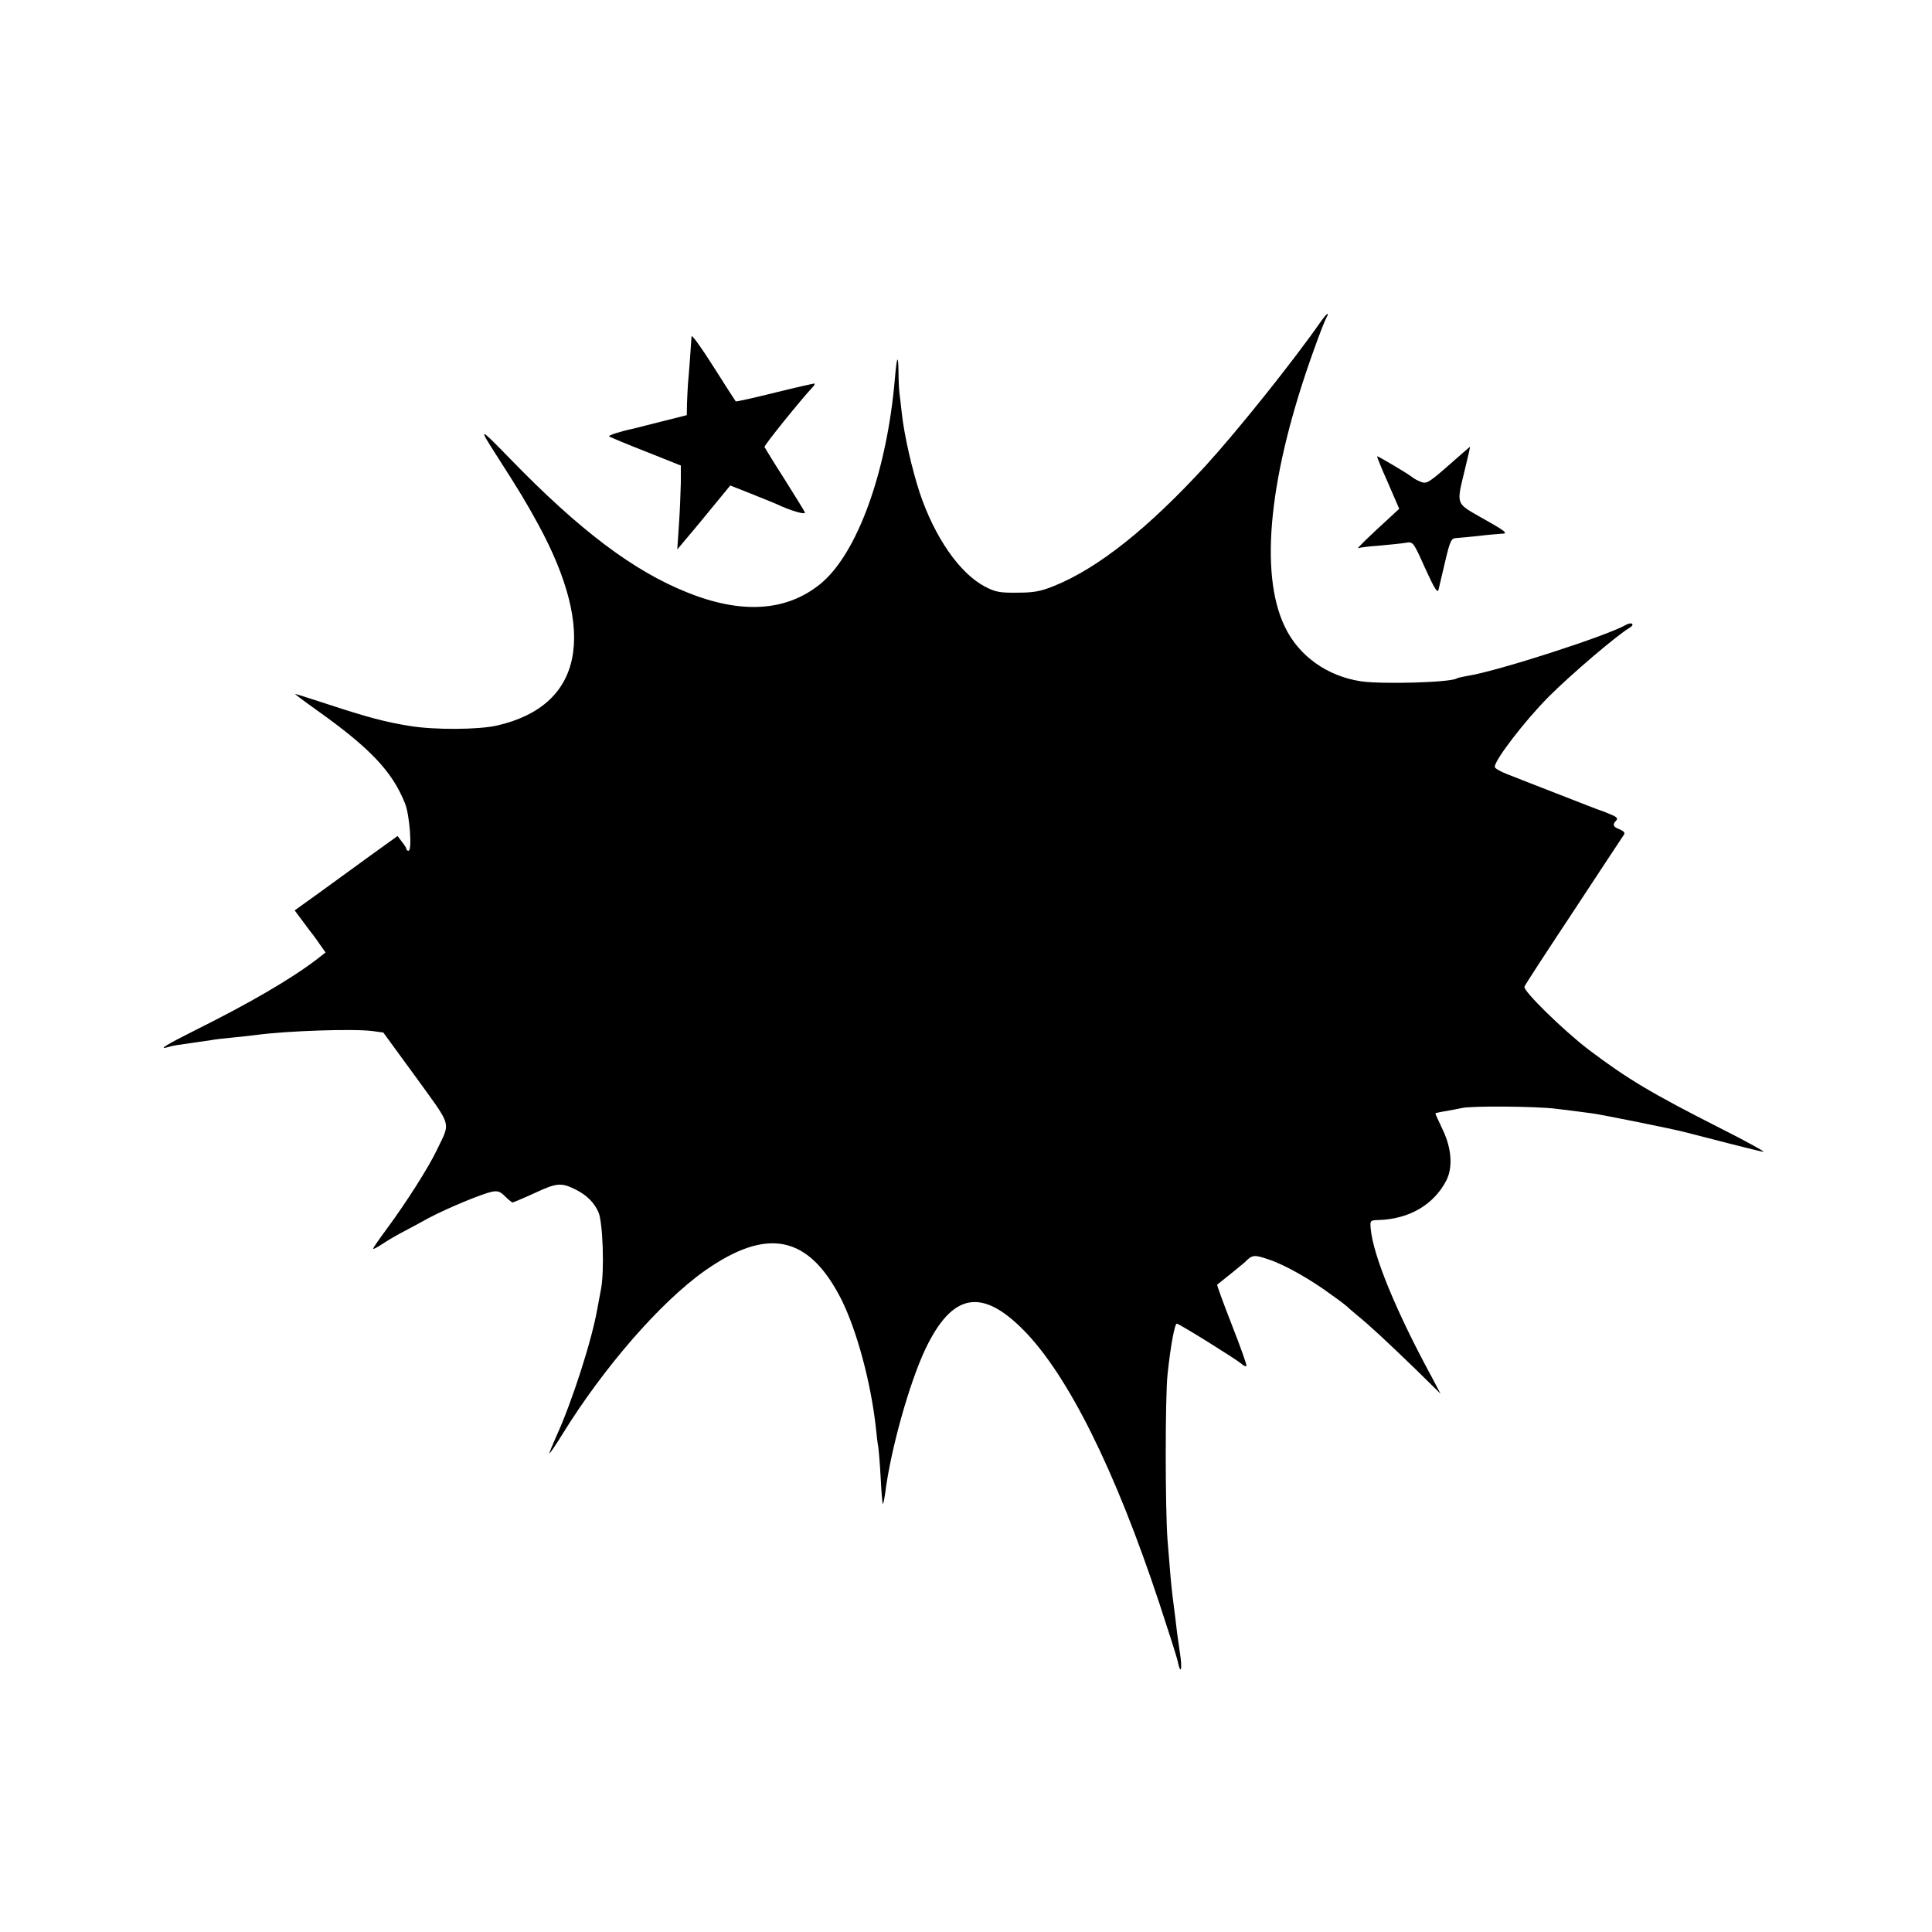
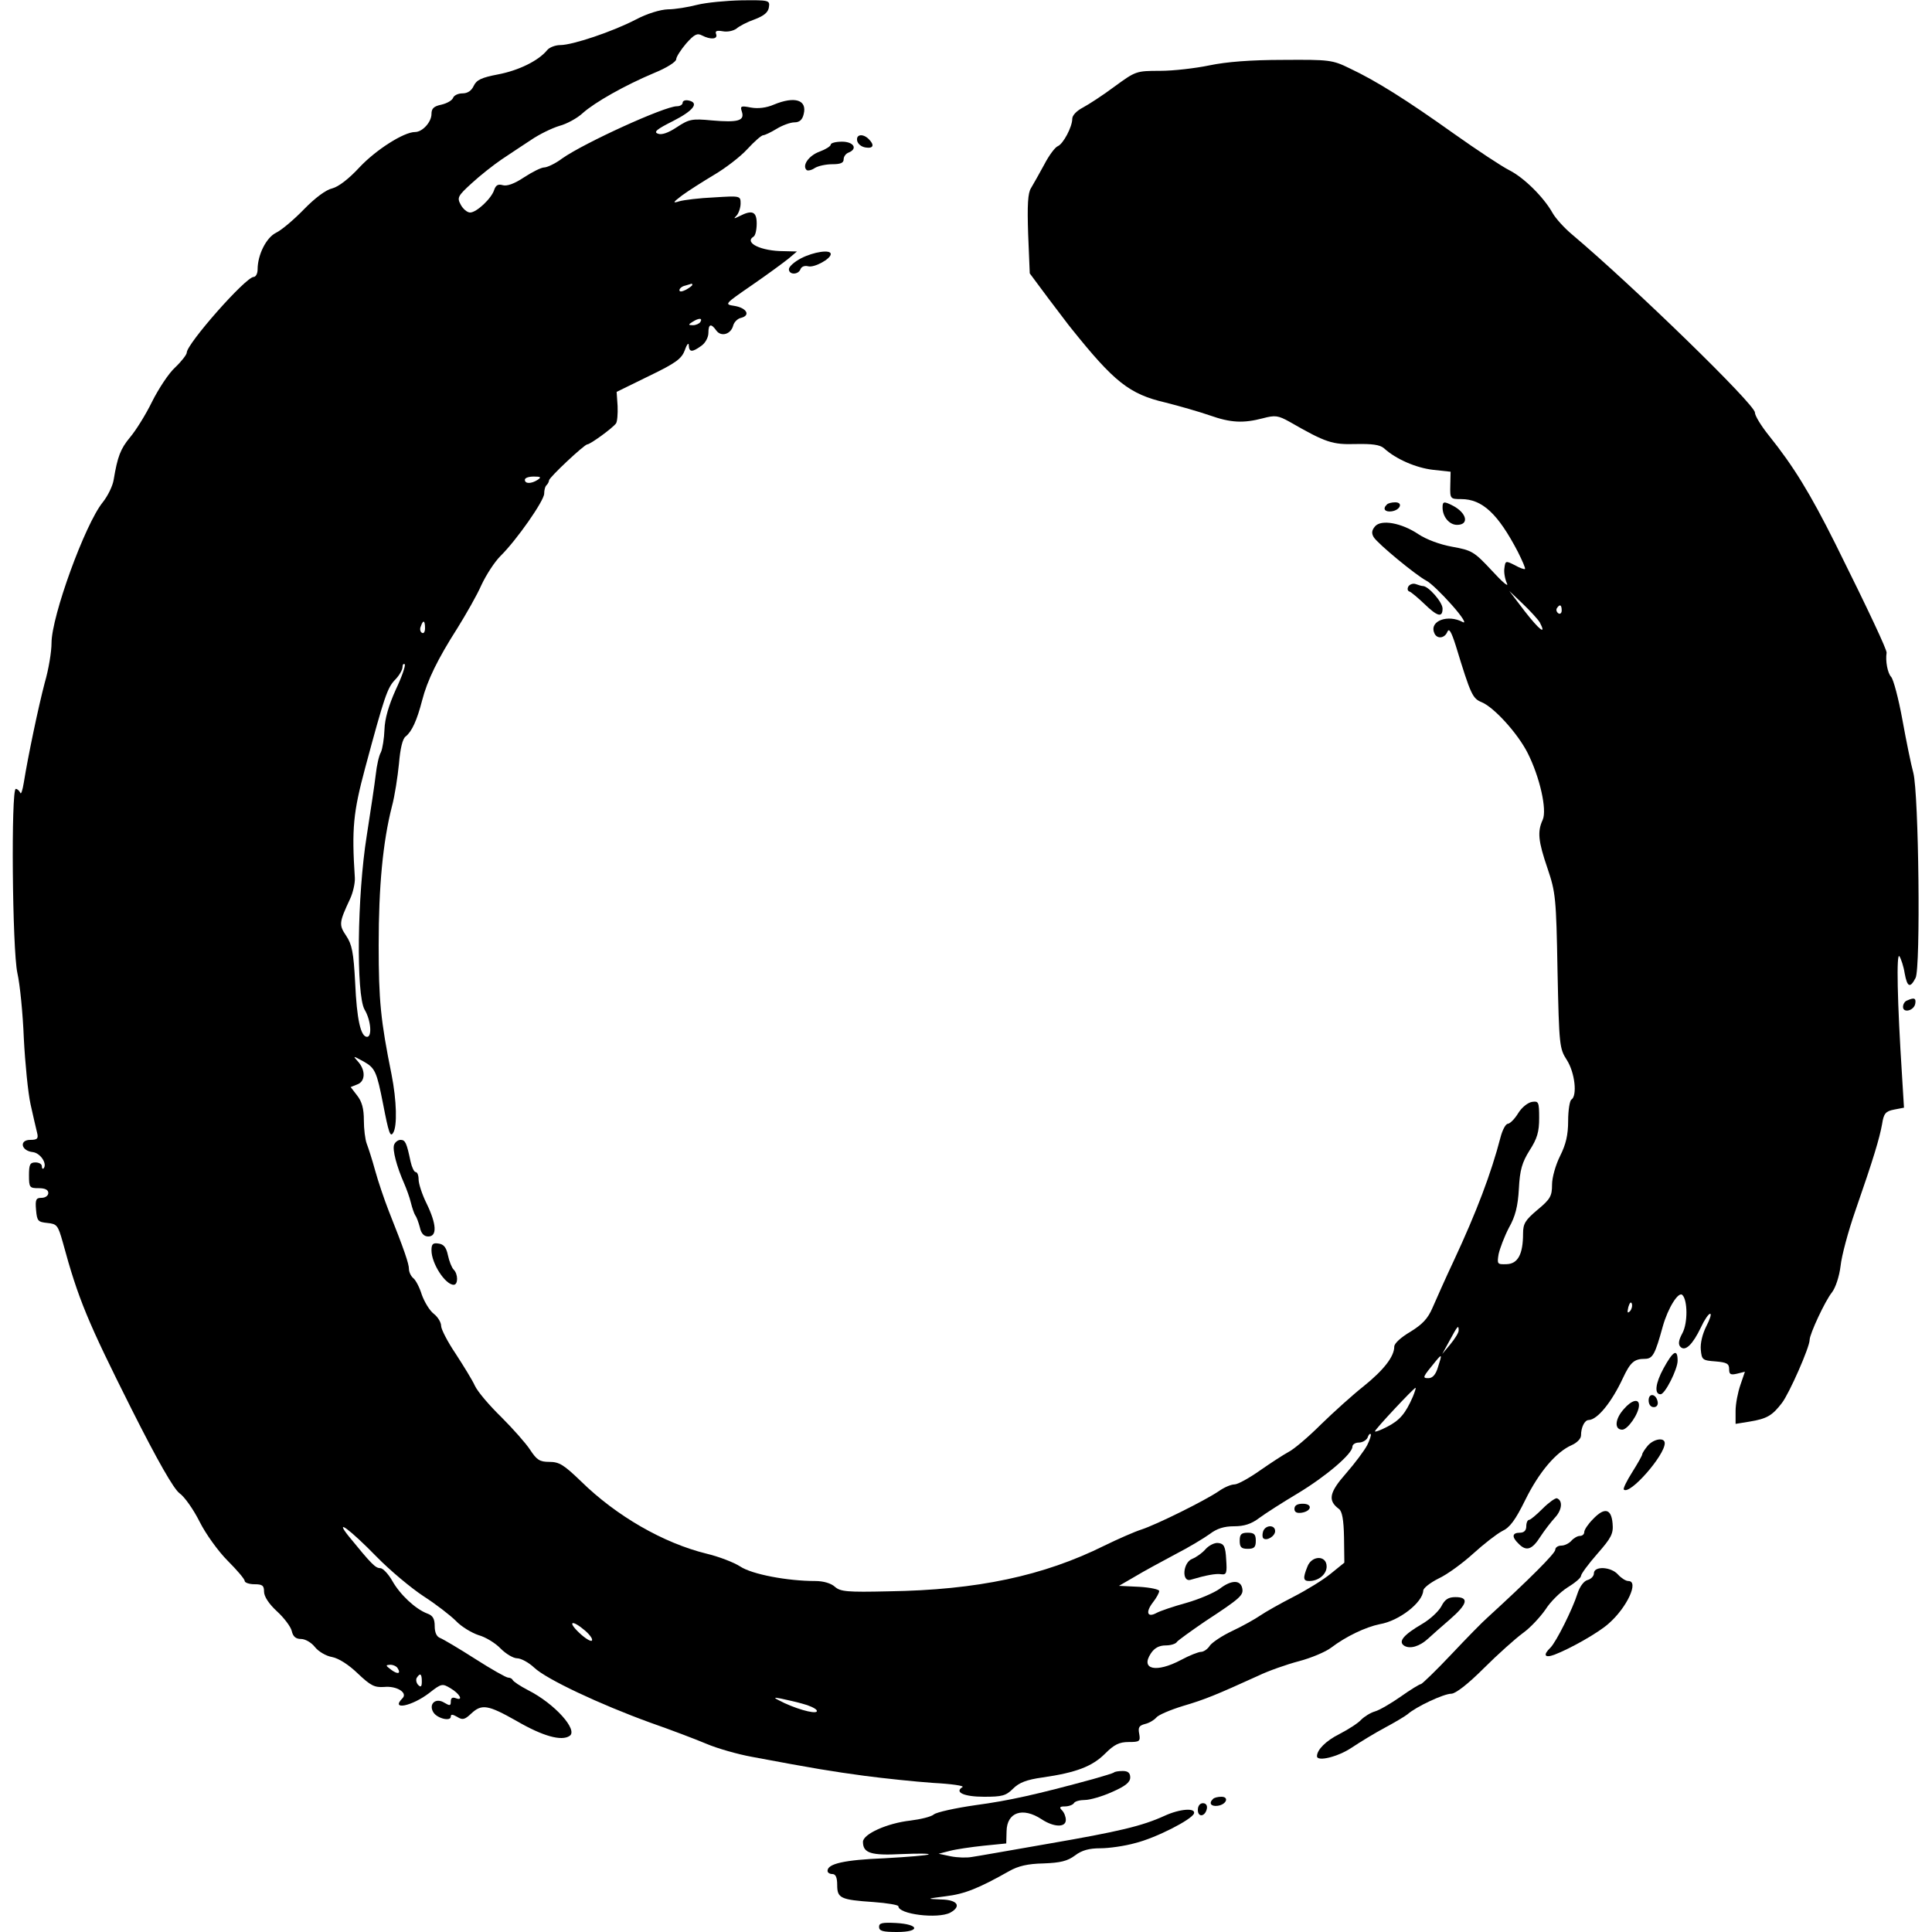
- <svg xmlns="http://www.w3.org/2000/svg" version="1.0" width="813pt" height="813pt" viewBox="0 0 813 813" preserveAspectRatio="xMidYMid meet">
-   <g transform="translate(0,813) scale(0.1,-0.1)" fill="#000000" stroke="none">
-     <path d="M5559 6778 c-117 -168 -350 -459 -484 -606 -243 -265 -454 -433 -640 -508 -57 -23 -86 -28 -155 -28 -74 -1 -92 3 -136 26 -106 56 -211 207 -274 395 -32 98 -65 241 -75 333 -3 30 -8 69 -10 85 -2 17 -4 57 -4 89 -1 79 -7 68 -15 -24 -33 -394 -159 -743 -316 -869 -142 -114 -330 -126 -558 -34 -226 90 -453 261 -745 562 -134 138 -137 138 -52 6 90 -141 113 -178 169 -280 251 -460 189 -765 -172 -848 -79 -18 -263 -19 -367 -2 -106 17 -183 38 -344 91 -74 24 -136 44 -139 44 -3 0 37 -30 89 -67 225 -160 319 -258 373 -393 20 -48 31 -200 15 -200 -5 0 -9 3 -9 8 0 4 -9 18 -19 30 l-18 24 -114 -82 c-63 -46 -160 -116 -216 -157 l-103 -74 35 -47 c19 -26 38 -51 43 -57 4 -5 18 -24 30 -42 l22 -31 -37 -29 c-110 -84 -284 -185 -515 -300 -116 -58 -157 -83 -110 -69 18 6 40 9 132 22 30 4 57 8 60 9 3 1 39 5 80 9 41 4 86 9 100 11 124 17 411 27 489 16 l44 -6 138 -189 c154 -213 145 -184 87 -306 -36 -75 -129 -221 -211 -332 -31 -42 -57 -79 -57 -83 0 -3 17 6 37 19 21 14 58 36 83 49 25 13 77 41 115 62 78 41 219 100 265 110 24 5 35 1 55 -19 14 -14 29 -26 32 -26 3 0 46 18 94 40 92 43 111 44 170 15 48 -24 78 -54 97 -95 19 -42 26 -249 11 -325 -5 -27 -12 -63 -15 -80 -22 -130 -106 -393 -173 -539 -17 -38 -30 -70 -29 -72 2 -1 26 34 53 78 175 284 415 559 600 690 264 186 438 150 575 -119 65 -130 125 -350 146 -543 3 -30 7 -66 10 -80 2 -14 7 -72 10 -130 3 -58 7 -107 9 -108 2 -2 6 18 10 45 23 184 102 465 170 608 112 233 235 257 412 78 186 -188 385 -586 571 -1148 38 -115 73 -225 77 -242 14 -69 22 -38 9 40 -7 45 -15 107 -18 137 -4 30 -9 73 -12 95 -6 49 -10 98 -21 235 -10 133 -10 602 0 695 12 116 30 215 39 215 10 0 244 -146 271 -168 9 -9 19 -13 22 -10 3 2 -25 80 -61 172 -36 92 -64 169 -62 170 6 4 113 91 118 96 29 30 38 31 99 10 67 -22 177 -84 267 -151 33 -23 61 -45 64 -48 3 -4 21 -19 40 -35 53 -43 123 -108 244 -225 l108 -106 -37 70 c-152 280 -247 513 -257 625 -3 34 -2 35 33 36 129 4 232 64 285 166 28 54 23 134 -14 212 -18 38 -32 69 -32 71 0 1 21 6 48 10 26 5 54 10 62 12 37 10 315 8 400 -3 52 -6 119 -15 149 -19 45 -6 342 -66 391 -79 80 -21 310 -80 330 -83 14 -3 -67 42 -180 99 -292 148 -392 208 -555 331 -107 82 -277 248 -270 265 2 7 96 151 208 320 111 169 206 313 211 320 5 8 -2 15 -18 22 -28 10 -32 20 -15 37 9 9 2 16 -26 27 -21 9 -39 16 -41 16 -2 0 -79 30 -171 66 -93 36 -192 75 -220 86 -29 11 -53 25 -53 31 0 29 125 192 225 293 93 94 294 265 345 294 8 5 12 11 8 15 -3 3 -14 2 -25 -4 -78 -46 -547 -197 -667 -215 -21 -4 -42 -8 -46 -11 -27 -17 -315 -25 -403 -12 -144 22 -263 108 -321 231 -109 228 -64 646 123 1164 22 62 45 121 51 132 17 31 4 23 -21 -12z" />
-     <path d="M2910 6714 c-1 -24 -11 -158 -15 -199 -1 -16 -3 -53 -4 -81 l-1 -51 -107 -27 c-60 -15 -115 -29 -123 -31 -48 -10 -101 -27 -97 -31 3 -3 72 -32 154 -64 l148 -59 0 -73 c-1 -40 -4 -120 -8 -176 l-7 -104 37 44 c21 24 71 85 112 135 l74 90 86 -34 c47 -19 95 -38 106 -43 61 -29 126 -48 122 -36 -3 7 -42 70 -86 140 -45 70 -82 131 -84 135 -2 7 154 200 201 250 7 7 12 15 10 17 -2 1 -77 -16 -166 -38 -89 -22 -164 -39 -166 -37 -2 2 -45 69 -95 148 -50 79 -91 136 -91 125z" />
-     <path d="M6095 6171 c-81 -71 -92 -78 -115 -69 -14 5 -32 15 -40 22 -16 13 -139 86 -145 86 -2 0 18 -50 45 -110 l48 -111 -40 -37 c-78 -71 -143 -134 -133 -129 6 3 46 8 90 11 44 4 94 9 111 12 30 5 31 5 81 -107 42 -92 53 -108 57 -88 3 13 16 67 28 119 21 88 25 95 48 96 14 1 57 5 95 9 39 5 80 8 92 9 32 0 22 9 -82 67 -110 63 -107 53 -71 202 13 53 23 97 22 97 -1 0 -42 -36 -91 -79z" />
+ <svg xmlns="http://www.w3.org/2000/svg" version="1.0" width="600pt" height="600pt" viewBox="0 0 600 600" preserveAspectRatio="xMidYMid meet">
+   <g transform="translate(0,600) scale(0.1,-0.1)" fill="#000000" stroke="none">
+     <path d="M2165 5985 c-27 -7 -68 -14 -91 -14 -24 -1 -64 -13 -100 -32 -71 -37 -196 -79 -234 -79 -15 0 -34 -7 -41 -16 -27 -33 -89 -63 -152 -75 -52 -10 -67 -17 -76 -36 -7 -15 -19 -23 -35 -23 -13 0 -26 -6 -29 -14 -3 -8 -19 -17 -36 -21 -24 -5 -31 -12 -31 -29 0 -25 -28 -56 -51 -56 -35 0 -121 -55 -172 -109 -34 -37 -66 -61 -85 -66 -19 -4 -53 -29 -88 -65 -31 -32 -70 -65 -87 -73 -30 -15 -57 -68 -57 -114 0 -13 -6 -23 -12 -23 -25 0 -208 -208 -208 -235 0 -6 -16 -27 -36 -46 -20 -18 -52 -67 -72 -107 -20 -41 -51 -90 -68 -110 -30 -36 -39 -60 -51 -132 -3 -19 -18 -50 -34 -70 -55 -68 -159 -354 -159 -437 0 -27 -9 -82 -21 -123 -20 -76 -52 -229 -65 -310 -4 -25 -9 -39 -11 -32 -3 6 -9 12 -14 12 -15 0 -11 -499 5 -572 8 -35 17 -126 20 -203 4 -77 13 -169 21 -205 8 -36 17 -75 20 -87 5 -19 1 -23 -21 -23 -35 0 -29 -34 8 -38 24 -3 46 -37 33 -51 -3 -2 -5 1 -5 7 0 7 -9 12 -20 12 -17 0 -20 -7 -20 -40 0 -38 2 -40 30 -40 20 0 30 -5 30 -15 0 -8 -9 -15 -21 -15 -17 0 -20 -5 -17 -38 3 -34 6 -37 35 -40 30 -3 33 -7 48 -60 48 -177 78 -248 213 -517 82 -163 131 -248 149 -262 16 -11 44 -51 63 -89 19 -38 58 -92 87 -121 29 -29 53 -57 53 -63 0 -5 14 -10 30 -10 25 0 30 -4 30 -23 0 -15 15 -38 40 -61 22 -20 43 -48 46 -61 4 -18 13 -25 29 -25 13 0 32 -11 43 -25 11 -14 35 -28 53 -31 21 -4 52 -24 80 -51 40 -38 52 -44 82 -42 39 4 74 -18 57 -35 -39 -39 30 -25 84 17 37 29 40 29 65 14 29 -17 41 -40 17 -31 -11 4 -16 1 -16 -10 0 -14 -3 -14 -20 -4 -27 17 -50 -4 -34 -30 12 -19 54 -29 54 -13 0 8 6 7 20 -1 16 -10 23 -9 43 10 33 31 52 28 142 -23 81 -47 139 -63 164 -46 27 18 -46 100 -129 142 -25 13 -46 27 -48 32 -2 4 -8 7 -14 7 -6 0 -52 26 -102 58 -50 32 -99 61 -109 65 -11 4 -17 17 -17 37 0 23 -6 33 -23 39 -37 14 -85 59 -109 102 -12 21 -29 39 -37 39 -15 0 -27 12 -98 99 -47 59 4 21 87 -64 41 -42 107 -97 145 -122 39 -25 84 -60 101 -77 17 -18 49 -37 70 -44 22 -6 53 -25 69 -42 16 -16 39 -30 51 -30 12 0 36 -13 53 -29 38 -36 204 -114 361 -171 63 -22 142 -52 175 -66 33 -14 96 -32 140 -40 197 -37 247 -45 350 -59 61 -8 156 -18 213 -22 57 -3 98 -9 91 -13 -26 -16 5 -30 67 -30 56 0 68 3 90 25 19 19 42 28 92 35 104 15 154 34 194 74 28 28 44 36 73 36 34 0 37 2 33 25 -4 20 -1 26 18 31 13 3 28 12 35 20 6 8 44 24 83 36 68 20 102 34 234 94 31 15 88 35 126 45 38 10 83 29 100 42 46 35 107 64 151 73 60 10 133 67 135 104 0 8 22 25 48 38 26 12 74 47 107 77 33 30 73 61 90 70 24 11 41 34 72 97 43 87 96 149 144 170 16 7 29 20 29 30 0 25 11 48 24 48 27 1 71 55 106 130 23 49 35 60 68 60 25 0 32 14 56 101 16 57 49 110 61 97 16 -16 17 -86 0 -118 -12 -22 -14 -35 -6 -43 15 -15 38 8 63 60 11 24 24 43 29 43 5 0 -1 -18 -12 -39 -12 -24 -19 -53 -17 -73 3 -31 5 -33 46 -36 35 -3 42 -7 42 -24 0 -16 4 -19 25 -14 l24 6 -14 -41 c-8 -23 -15 -59 -15 -81 l0 -40 43 7 c55 9 71 19 101 58 23 30 86 173 86 196 0 18 48 121 69 147 11 14 23 49 27 82 3 31 24 109 46 172 57 164 75 225 83 269 5 33 11 40 37 45 l31 6 -6 98 c-15 233 -18 387 -8 372 5 -8 13 -32 16 -52 8 -44 17 -48 34 -15 16 30 10 571 -7 637 -7 25 -22 99 -34 165 -12 66 -28 126 -35 133 -11 12 -18 49 -14 75 1 9 -54 127 -159 338 -79 158 -130 241 -207 337 -24 30 -43 61 -43 71 0 25 -375 390 -568 553 -24 20 -51 50 -60 66 -28 50 -89 110 -134 133 -24 12 -101 63 -173 114 -146 104 -241 164 -324 203 -53 26 -63 27 -206 26 -101 0 -176 -6 -229 -17 -43 -9 -112 -17 -153 -17 -75 0 -76 -1 -142 -49 -36 -27 -81 -56 -98 -65 -19 -10 -33 -24 -33 -35 0 -25 -28 -78 -45 -85 -8 -3 -27 -28 -42 -57 -15 -28 -34 -61 -41 -73 -10 -15 -12 -53 -9 -143 l5 -122 58 -78 c33 -43 64 -85 71 -93 133 -166 180 -204 292 -230 44 -11 106 -29 138 -40 65 -23 104 -25 165 -9 38 10 47 9 83 -11 113 -65 133 -71 205 -69 51 1 75 -2 88 -13 37 -34 100 -61 152 -67 l55 -6 -1 -43 c-1 -41 0 -42 34 -42 65 0 114 -45 176 -164 14 -28 24 -51 22 -53 -2 -2 -16 3 -32 12 -28 14 -29 14 -32 -10 -2 -13 2 -34 8 -47 6 -13 -15 5 -47 40 -55 59 -62 63 -123 74 -39 7 -81 23 -105 39 -52 35 -116 47 -135 24 -10 -12 -11 -21 -4 -33 13 -21 131 -118 163 -135 13 -6 49 -41 80 -76 32 -36 46 -59 34 -53 -46 25 -104 4 -89 -33 7 -20 32 -19 41 3 5 12 12 1 26 -43 47 -154 52 -164 81 -176 38 -16 111 -96 142 -157 38 -75 61 -177 47 -208 -17 -37 -14 -66 15 -151 25 -74 27 -91 31 -318 5 -233 6 -241 29 -277 25 -39 33 -111 14 -123 -5 -3 -10 -33 -10 -66 0 -44 -7 -73 -25 -109 -14 -28 -25 -67 -25 -89 0 -35 -5 -45 -45 -78 -38 -32 -45 -43 -45 -74 0 -64 -16 -94 -51 -95 -29 -1 -30 0 -25 31 4 18 18 55 32 82 20 35 28 67 31 121 3 59 10 82 33 119 24 37 30 58 30 101 0 50 -2 53 -22 50 -13 -2 -32 -17 -43 -35 -11 -18 -25 -32 -32 -33 -7 0 -17 -19 -23 -42 -29 -112 -75 -233 -145 -383 -26 -55 -55 -121 -66 -146 -15 -35 -32 -52 -69 -75 -29 -17 -50 -36 -50 -46 0 -31 -33 -73 -95 -123 -33 -26 -93 -80 -133 -119 -39 -39 -84 -77 -100 -85 -15 -8 -55 -34 -88 -57 -34 -24 -70 -44 -80 -44 -11 0 -32 -9 -49 -21 -44 -30 -194 -104 -240 -119 -22 -7 -74 -30 -115 -50 -189 -94 -395 -138 -671 -142 -128 -3 -149 -1 -166 14 -12 11 -36 18 -61 18 -87 0 -197 21 -233 45 -20 13 -67 31 -105 40 -134 33 -280 117 -390 225 -53 51 -67 60 -98 60 -30 0 -39 6 -60 38 -13 20 -54 66 -89 101 -36 35 -73 78 -82 97 -8 18 -36 63 -60 100 -25 37 -45 76 -45 86 0 11 -10 28 -23 38 -13 10 -29 37 -37 59 -7 23 -19 46 -27 52 -7 6 -13 19 -13 28 0 16 -14 58 -63 181 -14 36 -33 92 -42 125 -9 33 -21 70 -26 83 -5 13 -9 46 -9 73 0 36 -6 58 -21 77 l-20 26 20 8 c26 9 27 44 3 71 -17 19 -17 19 18 0 35 -20 40 -31 60 -133 17 -88 22 -103 31 -88 13 20 11 100 -5 181 -34 168 -40 231 -40 402 0 182 13 320 41 430 9 33 18 93 22 133 4 47 11 78 21 85 19 15 35 50 51 112 16 62 48 128 110 225 26 42 60 101 74 133 15 32 41 72 59 90 50 49 136 172 136 194 0 11 3 23 8 27 4 4 7 11 7 14 0 9 110 112 119 112 9 0 78 50 89 65 4 5 6 30 5 54 l-3 44 100 49 c85 41 102 54 112 81 6 18 12 24 12 15 1 -22 10 -23 39 -2 12 8 22 26 22 40 0 28 8 31 25 7 15 -20 45 -11 52 16 3 11 14 22 25 24 30 8 16 31 -21 37 -32 5 -32 5 55 65 48 33 98 70 113 82 l26 22 -41 1 c-70 0 -124 26 -94 45 6 3 10 22 10 41 0 37 -14 43 -53 23 -18 -9 -20 -9 -9 2 6 7 12 24 12 37 0 24 -1 24 -82 19 -46 -2 -94 -8 -108 -12 -22 -7 -21 -4 8 18 19 14 63 42 98 63 36 21 83 57 105 81 22 24 44 43 49 43 5 0 24 9 42 20 18 11 43 20 55 20 16 0 25 8 29 26 11 44 -28 56 -93 29 -23 -10 -49 -13 -71 -9 -31 6 -34 5 -28 -13 9 -28 -12 -34 -93 -27 -62 6 -71 4 -109 -21 -27 -18 -48 -25 -59 -20 -14 5 -3 14 47 39 63 32 83 57 48 64 -10 2 -18 -1 -18 -7 0 -6 -8 -11 -18 -11 -38 0 -288 -114 -356 -162 -21 -16 -47 -28 -56 -28 -9 0 -37 -14 -63 -31 -30 -20 -53 -28 -66 -24 -14 4 -21 0 -26 -14 -8 -27 -55 -71 -75 -71 -9 0 -22 11 -29 24 -12 22 -10 27 34 67 26 24 68 57 93 74 26 17 67 45 92 61 25 17 64 36 87 43 23 6 56 24 73 40 37 33 130 86 223 125 37 15 67 34 67 42 0 7 14 29 31 49 25 28 34 33 49 25 27 -14 50 -12 44 4 -4 10 2 12 20 9 15 -3 33 1 43 8 9 8 34 21 57 29 29 11 42 22 44 38 3 21 1 22 -85 21 -48 -1 -110 -7 -138 -14z m-15 -870 c0 -2 -9 -9 -20 -15 -12 -6 -20 -7 -20 -1 0 5 8 12 18 14 9 3 18 5 20 6 1 0 2 -1 2 -4z m25 -115 c-3 -5 -14 -10 -23 -10 -15 0 -15 2 -2 10 20 13 33 13 25 0z m-505 -490 c-20 -13 -40 -13 -40 0 0 6 12 10 28 10 21 0 24 -2 12 -10z m3112 -443 c22 -42 -2 -23 -47 35 l-48 63 42 -40 c23 -22 47 -48 53 -58z m68 37 c0 -8 -5 -12 -10 -9 -6 4 -8 11 -5 16 9 14 15 11 15 -7z m-3530 -55 c0 -11 -4 -18 -10 -14 -5 3 -7 12 -3 20 7 21 13 19 13 -6z m-91 -191 c-22 -49 -34 -90 -35 -124 -1 -27 -6 -59 -11 -70 -6 -10 -13 -41 -16 -69 -3 -27 -16 -113 -28 -190 -30 -187 -33 -493 -7 -540 20 -33 24 -85 8 -85 -20 0 -32 55 -37 168 -5 95 -10 119 -28 146 -23 34 -22 41 12 114 9 19 16 49 15 66 -10 153 -5 203 32 341 60 223 69 249 93 274 13 13 23 31 23 39 0 8 3 12 7 9 3 -4 -9 -39 -28 -79z m3833 -1930 c-8 -8 -9 -4 -5 13 4 13 8 18 11 10 2 -7 -1 -18 -6 -23z m-532 -60 c0 -7 -12 -26 -26 -43 l-25 -30 23 42 c25 46 28 50 28 31z m-64 -113 c-7 -24 -17 -35 -30 -35 -20 0 -18 3 23 53 19 23 20 22 7 -18z m-78 -92 c-23 -53 -41 -74 -80 -94 -21 -11 -38 -17 -38 -14 0 6 121 135 126 135 2 0 -2 -12 -8 -27z m-142 -151 c-9 -17 -38 -56 -66 -88 -52 -59 -57 -84 -22 -110 10 -7 15 -33 16 -89 l1 -78 -42 -34 c-23 -19 -75 -51 -116 -72 -41 -21 -87 -47 -103 -58 -16 -11 -55 -33 -87 -48 -32 -15 -63 -36 -70 -46 -6 -10 -19 -19 -27 -19 -8 0 -36 -11 -62 -25 -77 -41 -127 -30 -94 20 11 17 26 25 46 25 16 0 32 5 35 11 4 5 44 34 88 64 110 72 119 81 115 102 -5 27 -34 27 -70 -1 -18 -13 -65 -33 -104 -44 -40 -11 -81 -25 -92 -31 -29 -16 -35 2 -12 32 11 14 20 30 20 36 0 5 -28 11 -62 13 l-63 3 50 29 c28 17 84 47 125 69 41 21 89 50 107 63 22 17 45 24 75 24 32 0 54 7 79 26 19 14 72 48 119 76 88 53 170 123 170 145 0 7 9 13 20 13 11 0 23 7 27 15 3 9 7 14 10 11 2 -2 -3 -18 -11 -34z m-2429 -576 c15 -13 25 -27 21 -31 -3 -4 -21 7 -39 24 -38 36 -23 42 18 7z m-582 -117 c11 -17 0 -20 -21 -4 -17 13 -17 14 -2 15 9 0 20 -5 23 -11z m75 -41 c0 -16 -3 -19 -11 -11 -6 6 -8 16 -5 22 11 17 16 13 16 -11z m1182 -69 c20 -5 40 -14 44 -20 9 -15 -48 -2 -100 22 -35 17 -37 19 -11 14 17 -4 47 -10 67 -16z" />
+     <path d="M4020 1314 c0 -10 7 -14 22 -12 32 5 35 28 4 28 -17 0 -26 -5 -26 -16z" />
+     <path d="M3923 1245 c-3 -9 -3 -18 0 -22 10 -10 37 6 37 22 0 20 -29 20 -37 0z" />
+     <path d="M3850 1215 c0 -20 5 -25 25 -25 20 0 25 5 25 25 0 20 -5 25 -25 25 -20 0 -25 -5 -25 -25z" />
+     <path d="M3744 1189 c-10 -12 -29 -25 -41 -30 -30 -11 -34 -74 -5 -65 47 14 79 20 95 17 16 -2 18 4 15 46 -2 40 -7 49 -24 51 -11 2 -29 -7 -40 -19z" />
+     <path d="M4060 1134 c-14 -35 -13 -44 6 -44 29 0 54 21 54 45 0 36 -47 35 -60 -1z" />
+     <path d="M2662 5563 c2 -10 13 -19 26 -21 24 -4 29 7 10 26 -18 18 -40 15 -36 -5z" />
+     <path d="M2580 5551 c0 -5 -16 -15 -35 -22 -33 -12 -55 -43 -40 -57 3 -3 15 -1 25 6 11 7 36 12 55 12 25 0 35 4 35 15 0 9 7 18 15 21 30 12 16 34 -20 34 -19 0 -35 -4 -35 -9z" />
+     <path d="M2488 5198 c-21 -11 -38 -26 -38 -34 0 -18 29 -18 36 0 3 8 13 12 24 9 19 -5 70 23 70 38 0 15 -53 7 -92 -13z" />
+     <path d="M4307 4433 c-14 -13 -6 -24 15 -21 27 4 36 28 11 28 -11 0 -23 -3 -26 -7z" />
+     <path d="M4480 4424 c0 -29 21 -54 45 -54 38 0 31 36 -12 59 -29 15 -33 14 -33 -5z" />
+     <path d="M4374 4179 c-4 -7 -3 -14 3 -16 6 -2 27 -20 46 -38 41 -40 57 -44 57 -15 0 20 -44 70 -61 70 -4 0 -14 3 -22 6 -8 3 -18 0 -23 -7z" />
+     <path d="M5923 2893 c-7 -2 -13 -11 -13 -20 0 -20 34 -12 38 10 3 17 -3 20 -25 10z" />
+     <path d="M1224 2445 c-6 -15 8 -68 31 -120 7 -16 17 -43 21 -60 4 -16 10 -34 14 -40 4 -5 10 -22 14 -37 4 -19 13 -28 26 -28 28 0 26 38 -5 102 -14 28 -25 62 -25 75 0 13 -4 23 -9 23 -5 0 -12 15 -16 33 -12 57 -16 67 -31 67 -8 0 -17 -7 -20 -15z" />
+     <path d="M1340 2117 c0 -41 43 -107 69 -107 14 0 14 33 0 47 -6 6 -14 26 -18 45 -5 24 -13 34 -29 36 -18 3 -22 -2 -22 -21z" />
+     <path d="M5166 1750 c-25 -46 -29 -80 -9 -80 14 0 53 78 53 104 0 39 -14 31 -44 -24z" />
+     <path d="M5120 1651 c0 -12 6 -21 16 -21 9 0 14 7 12 17 -5 25 -28 28 -28 4z" />
+     <path d="M5043 1624 c-28 -31 -30 -64 -5 -64 17 0 52 50 52 76 0 22 -23 16 -47 -12z" />
+     <path d="M5117 1510 c-9 -11 -17 -23 -17 -27 0 -3 -14 -28 -31 -55 -17 -27 -29 -51 -26 -54 18 -18 127 106 127 144 0 19 -34 14 -53 -8z" />
+     <path d="M4791 1315 c-19 -19 -38 -35 -42 -35 -5 0 -9 -9 -9 -20 0 -13 -7 -20 -20 -20 -24 0 -26 -13 -4 -34 24 -25 42 -19 68 22 13 20 34 47 46 60 21 23 24 52 5 59 -5 1 -25 -13 -44 -32z" />
+     <path d="M4947 1282 c-15 -15 -27 -33 -27 -40 0 -7 -6 -12 -14 -12 -7 0 -19 -7 -26 -15 -7 -8 -21 -15 -31 -15 -11 0 -19 -6 -19 -13 0 -11 -82 -93 -210 -210 -14 -12 -65 -64 -113 -115 -48 -51 -91 -92 -94 -92 -4 0 -32 -17 -63 -39 -30 -21 -66 -42 -80 -46 -14 -4 -33 -16 -43 -26 -10 -11 -40 -30 -67 -44 -42 -21 -70 -49 -70 -69 0 -18 65 -2 107 26 27 18 73 46 103 62 30 16 62 35 71 42 27 24 113 64 136 64 13 0 51 29 101 79 43 43 98 92 121 109 24 17 55 51 71 74 15 24 46 54 68 68 23 14 42 30 42 36 0 6 23 37 51 69 43 49 50 62 47 94 -4 46 -25 51 -61 13z" />
+     <path d="M4950 1114 c0 -9 -9 -18 -20 -21 -11 -3 -24 -20 -31 -42 -15 -48 -66 -150 -84 -168 -24 -23 -18 -33 12 -22 50 19 138 69 169 97 57 50 95 132 61 132 -8 0 -22 9 -32 20 -22 25 -75 27 -75 4z" />
+     <path d="M4476 1011 c-9 -16 -35 -40 -59 -54 -58 -34 -76 -55 -56 -68 18 -11 48 -2 74 22 11 10 41 37 68 60 55 48 60 69 17 69 -22 0 -33 -7 -44 -29z" />
+     <path d="M3459 495 c-3 -2 -32 -11 -64 -20 -176 -48 -261 -67 -365 -81 -63 -9 -122 -22 -130 -29 -8 -7 -41 -15 -73 -19 -72 -8 -147 -42 -147 -66 0 -35 25 -43 120 -38 49 2 87 2 84 -1 -3 -3 -65 -8 -137 -12 -125 -5 -177 -17 -177 -39 0 -6 7 -10 15 -10 10 0 15 -10 15 -34 0 -41 10 -46 113 -53 42 -3 77 -9 77 -13 0 -25 122 -40 161 -20 36 20 23 40 -28 41 -47 2 -47 2 14 10 59 7 103 25 197 78 28 16 58 23 107 24 52 2 74 7 98 25 21 16 44 22 78 22 27 0 76 7 108 16 65 16 176 73 183 92 6 18 -43 15 -91 -7 -70 -32 -142 -49 -362 -87 -115 -20 -222 -39 -237 -41 -16 -3 -45 -2 -65 2 l-38 8 35 9 c19 5 67 12 105 16 l70 7 1 38 c1 59 50 76 109 37 38 -25 75 -26 75 -2 0 10 -5 23 -12 30 -9 9 -7 12 9 12 12 0 25 5 28 10 3 6 19 10 34 10 16 0 54 11 85 25 41 18 56 30 56 45 0 14 -7 20 -23 20 -13 0 -26 -2 -28 -5z" />
+     <path d="M3767 413 c-14 -13 -6 -24 15 -21 27 4 36 28 11 28 -11 0 -23 -3 -26 -7z" />
+     <path d="M3720 379 c0 -24 23 -21 28 4 2 10 -3 17 -12 17 -10 0 -16 -9 -16 -21z" />
+     <path d="M2730 16 c0 -13 12 -16 56 -16 73 0 70 24 -4 28 -42 2 -52 0 -52 -12z" />
  </g>
</svg>
